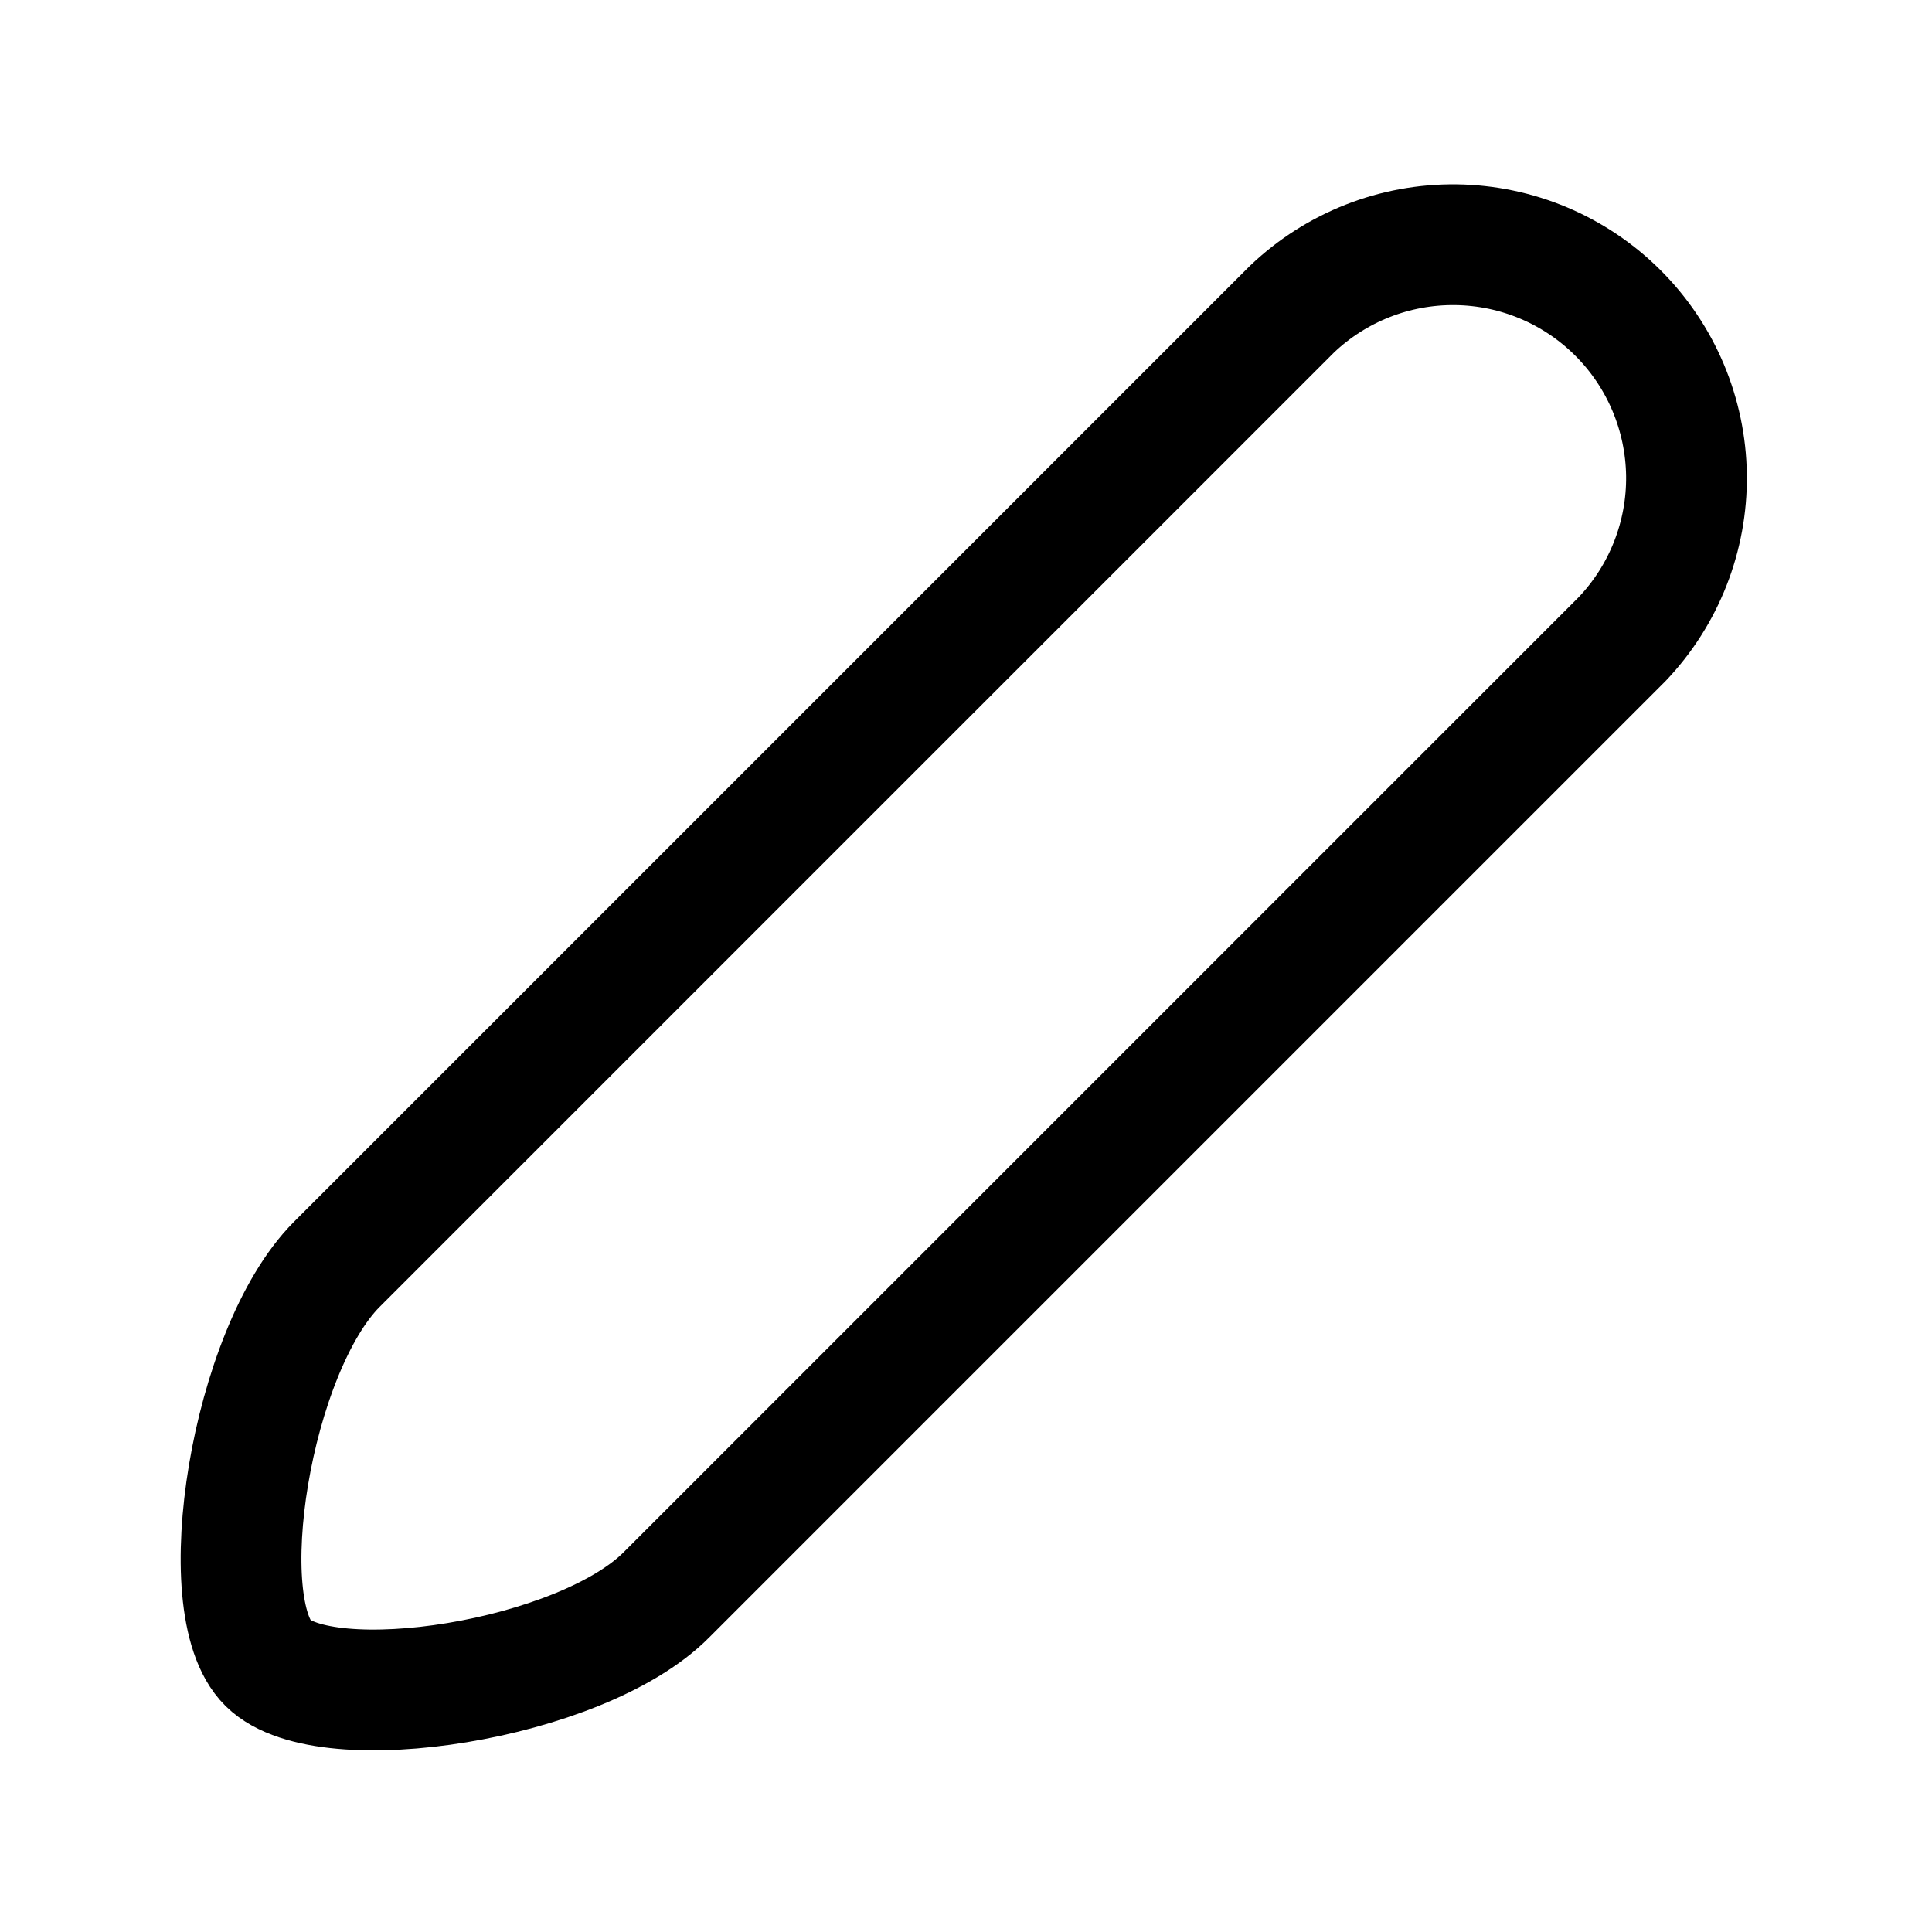
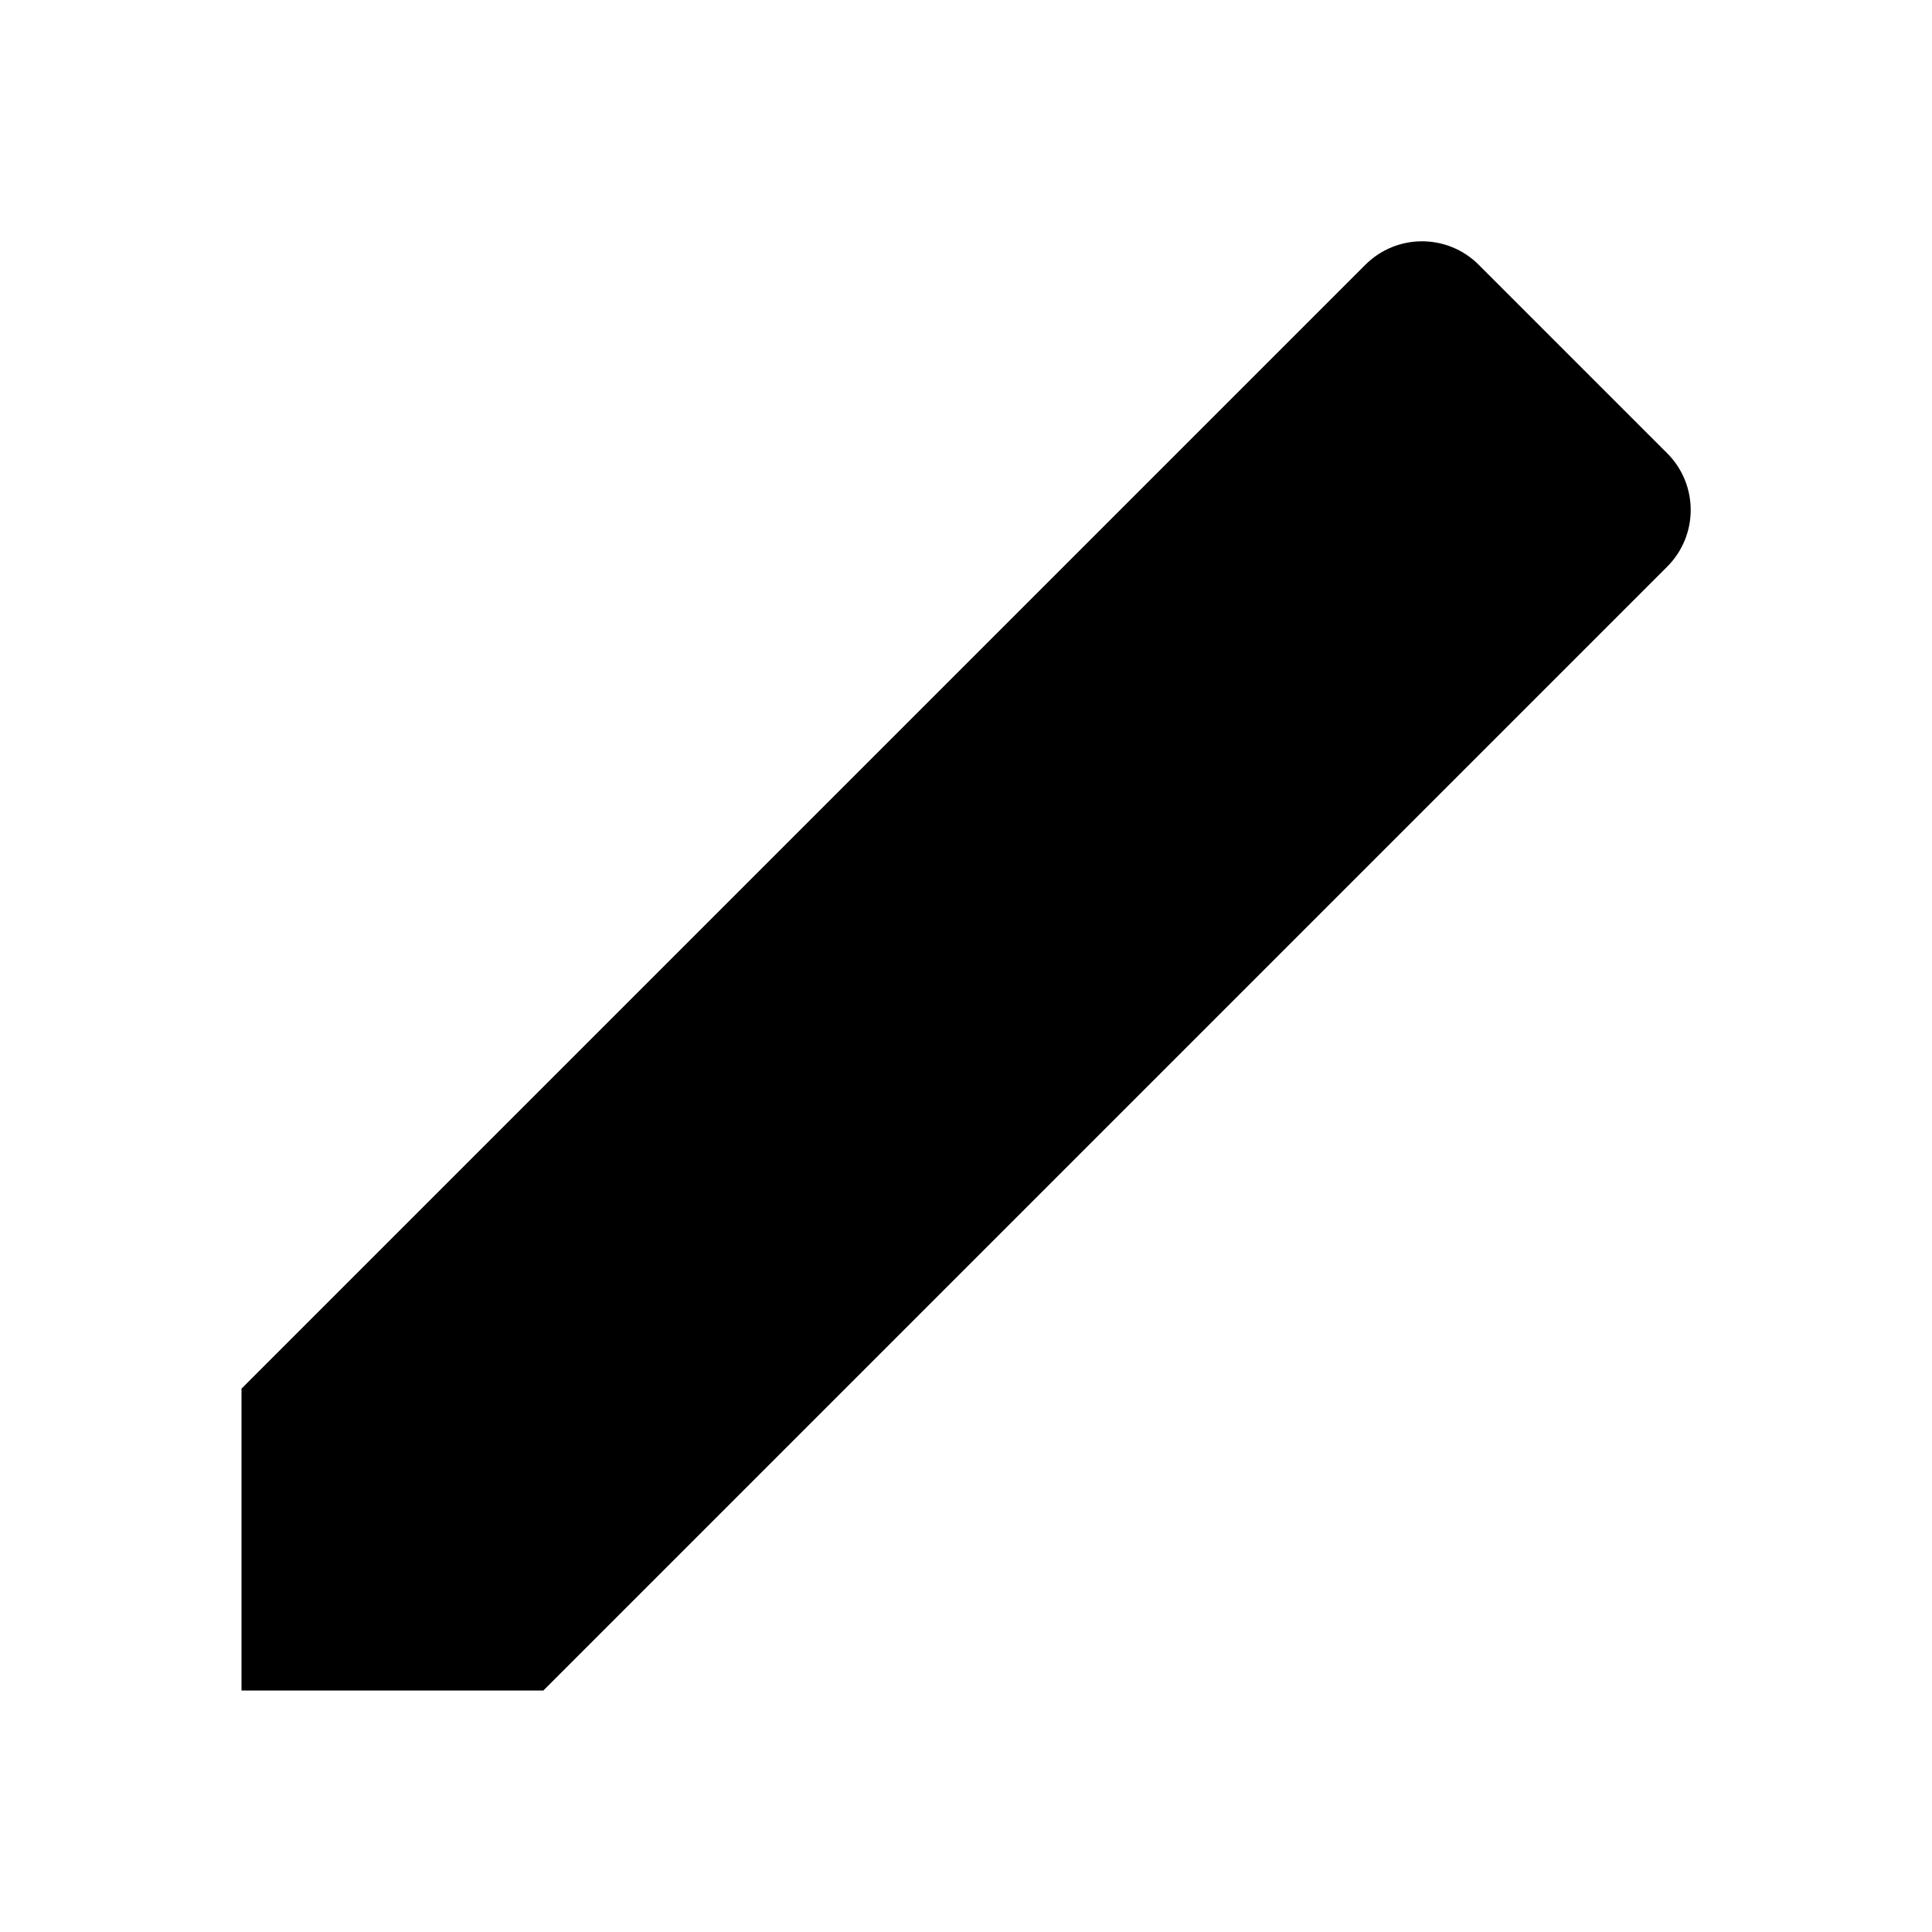
- <svg xmlns="http://www.w3.org/2000/svg" width="80" height="80" viewBox="0 0 24 24" fill="none">
-   <path d="M20.15 7.94L8.28 19.81C7.22 20.88 4.05 21.37 3.33 20.66C2.61 19.95 3.12 16.78 4.18 15.71L16.05 3.84C16.598 3.318 17.328 3.031 18.085 3.04C18.842 3.049 19.565 3.354 20.1 3.889C20.636 4.425 20.94 5.148 20.95 5.905C20.959 6.661 20.672 7.392 20.15 7.94V7.94Z" stroke="#000000" stroke-width="1.5" stroke-linecap="round" stroke-linejoin="round" />
+ <svg xmlns="http://www.w3.org/2000/svg" viewBox="0 0 24 24" fill="black">
+   <path d="M3 17.25V21H6.75L20.71 7.04C21.1 6.65 21.1 6.02 20.71 5.63L18.37 3.29C17.98 2.9 17.35 2.9 16.96 3.29L3 17.25Z" />
</svg>
